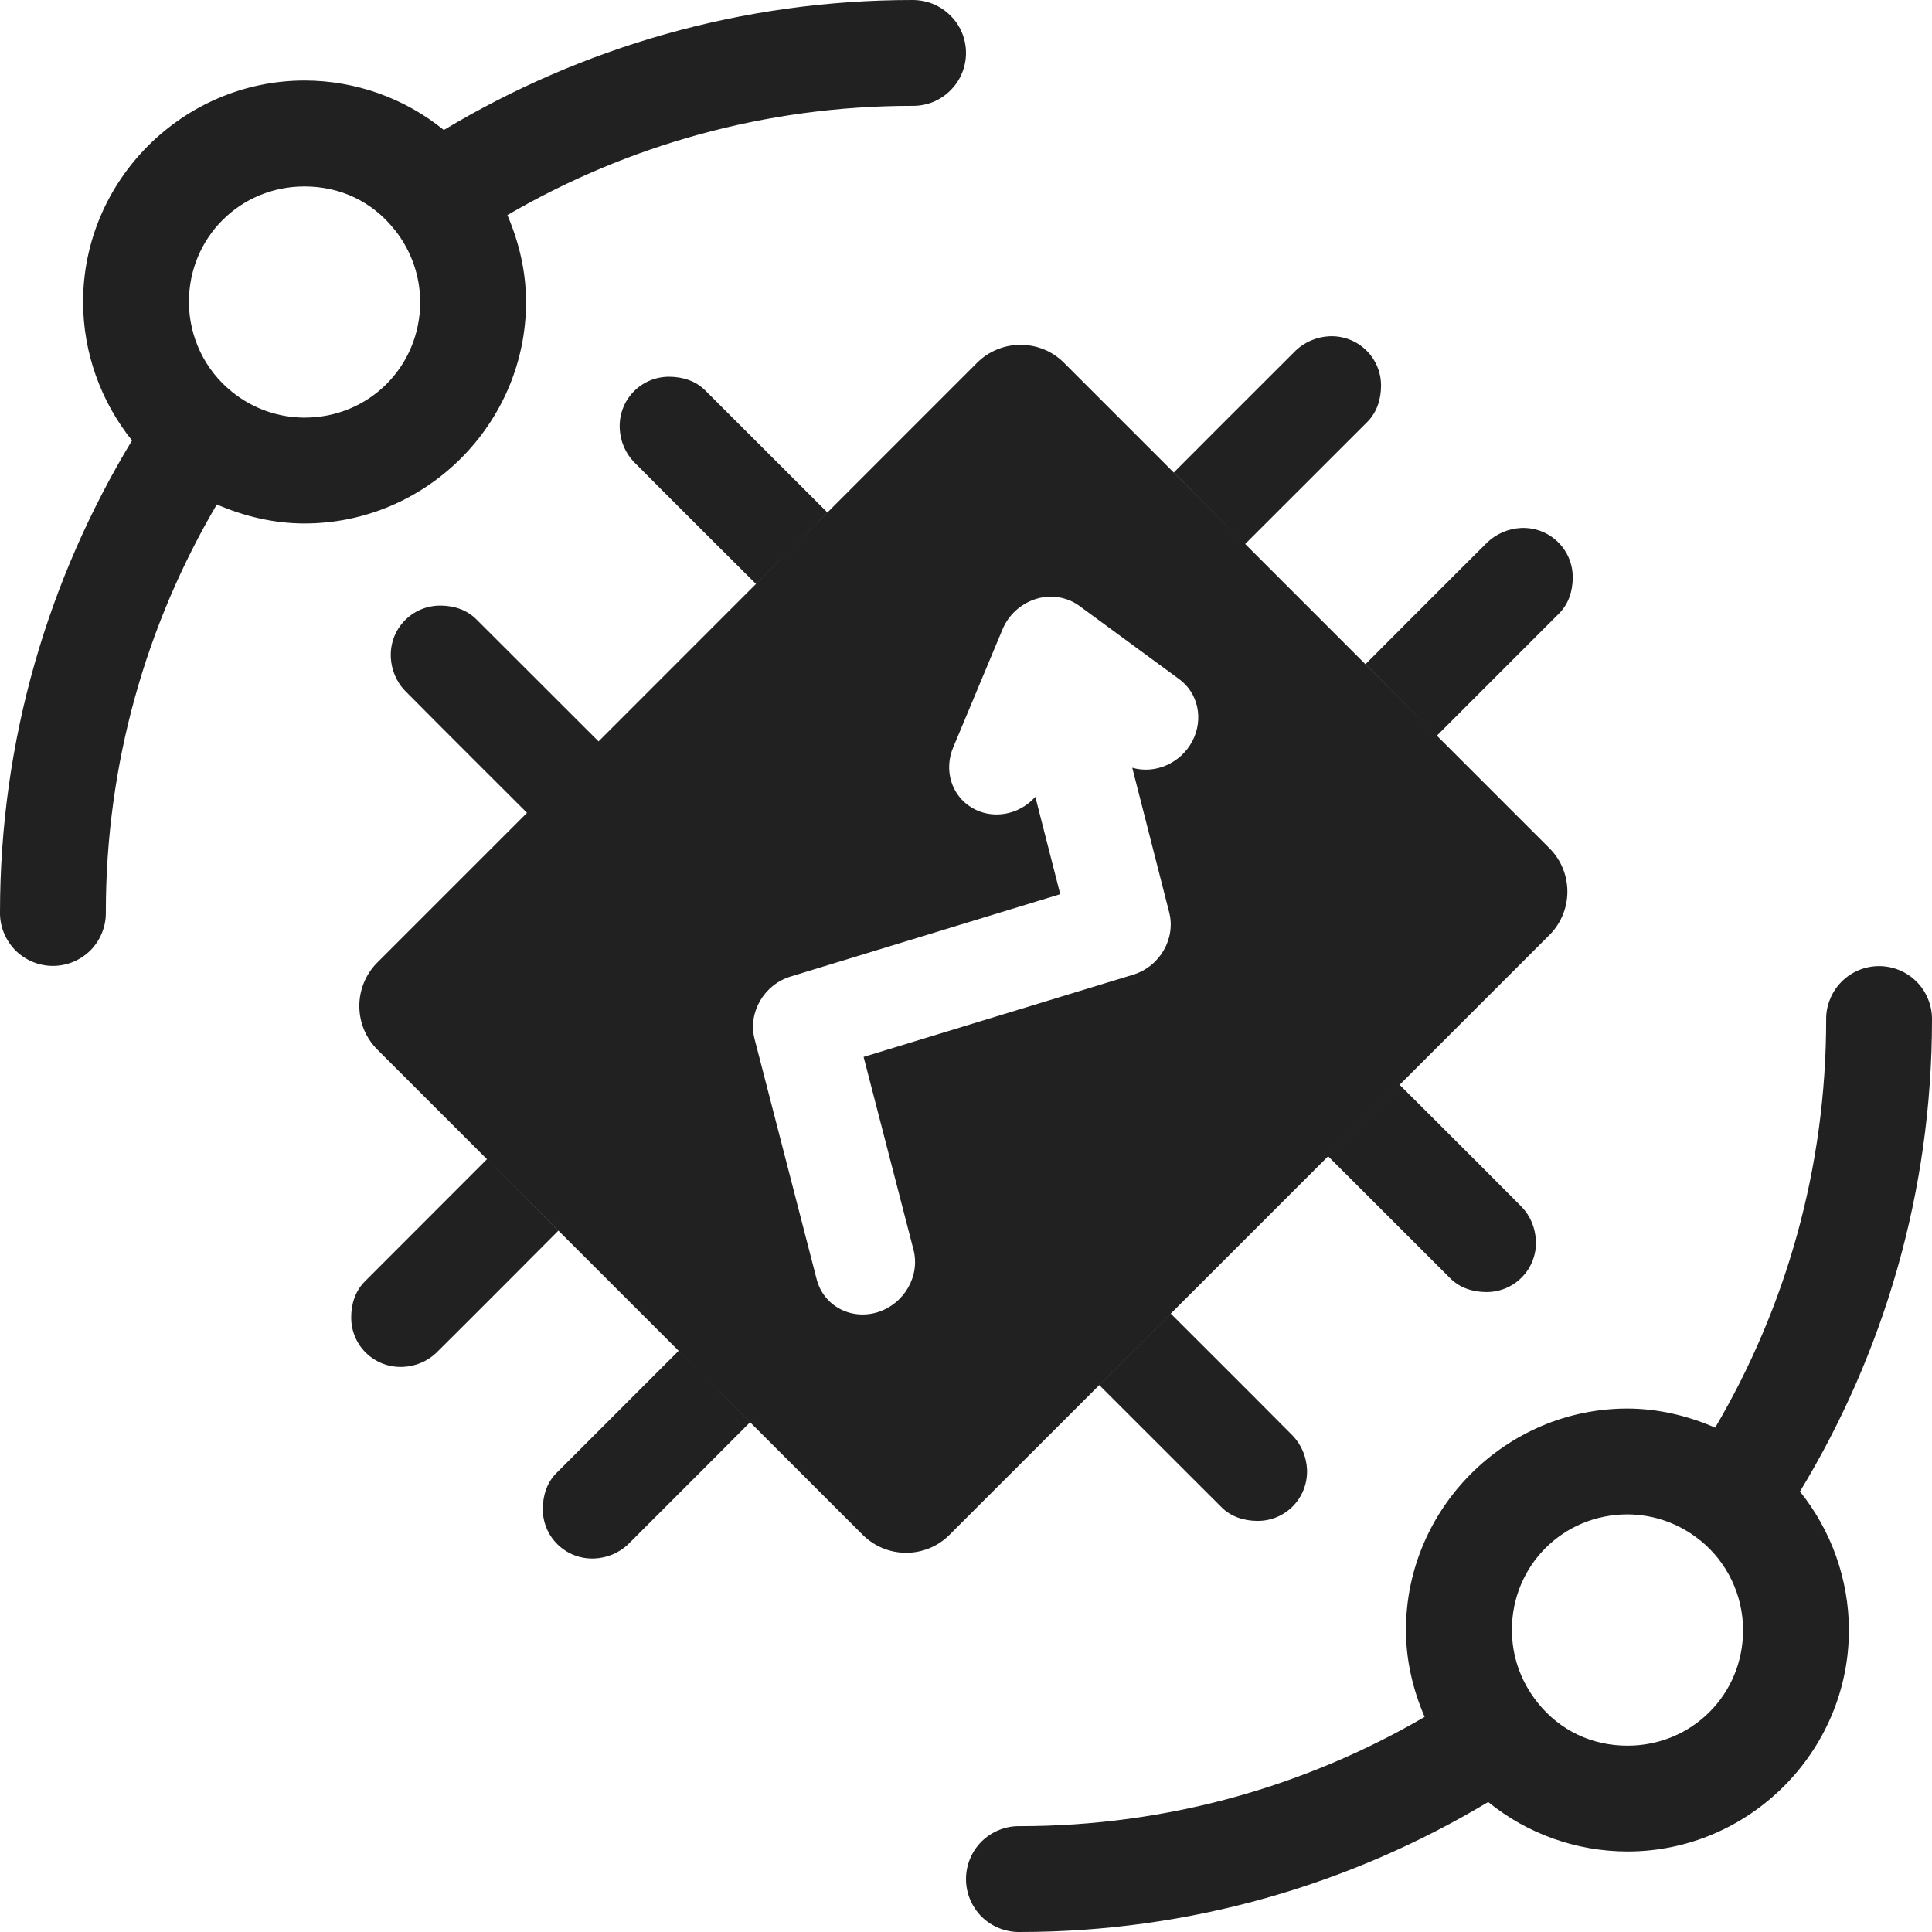
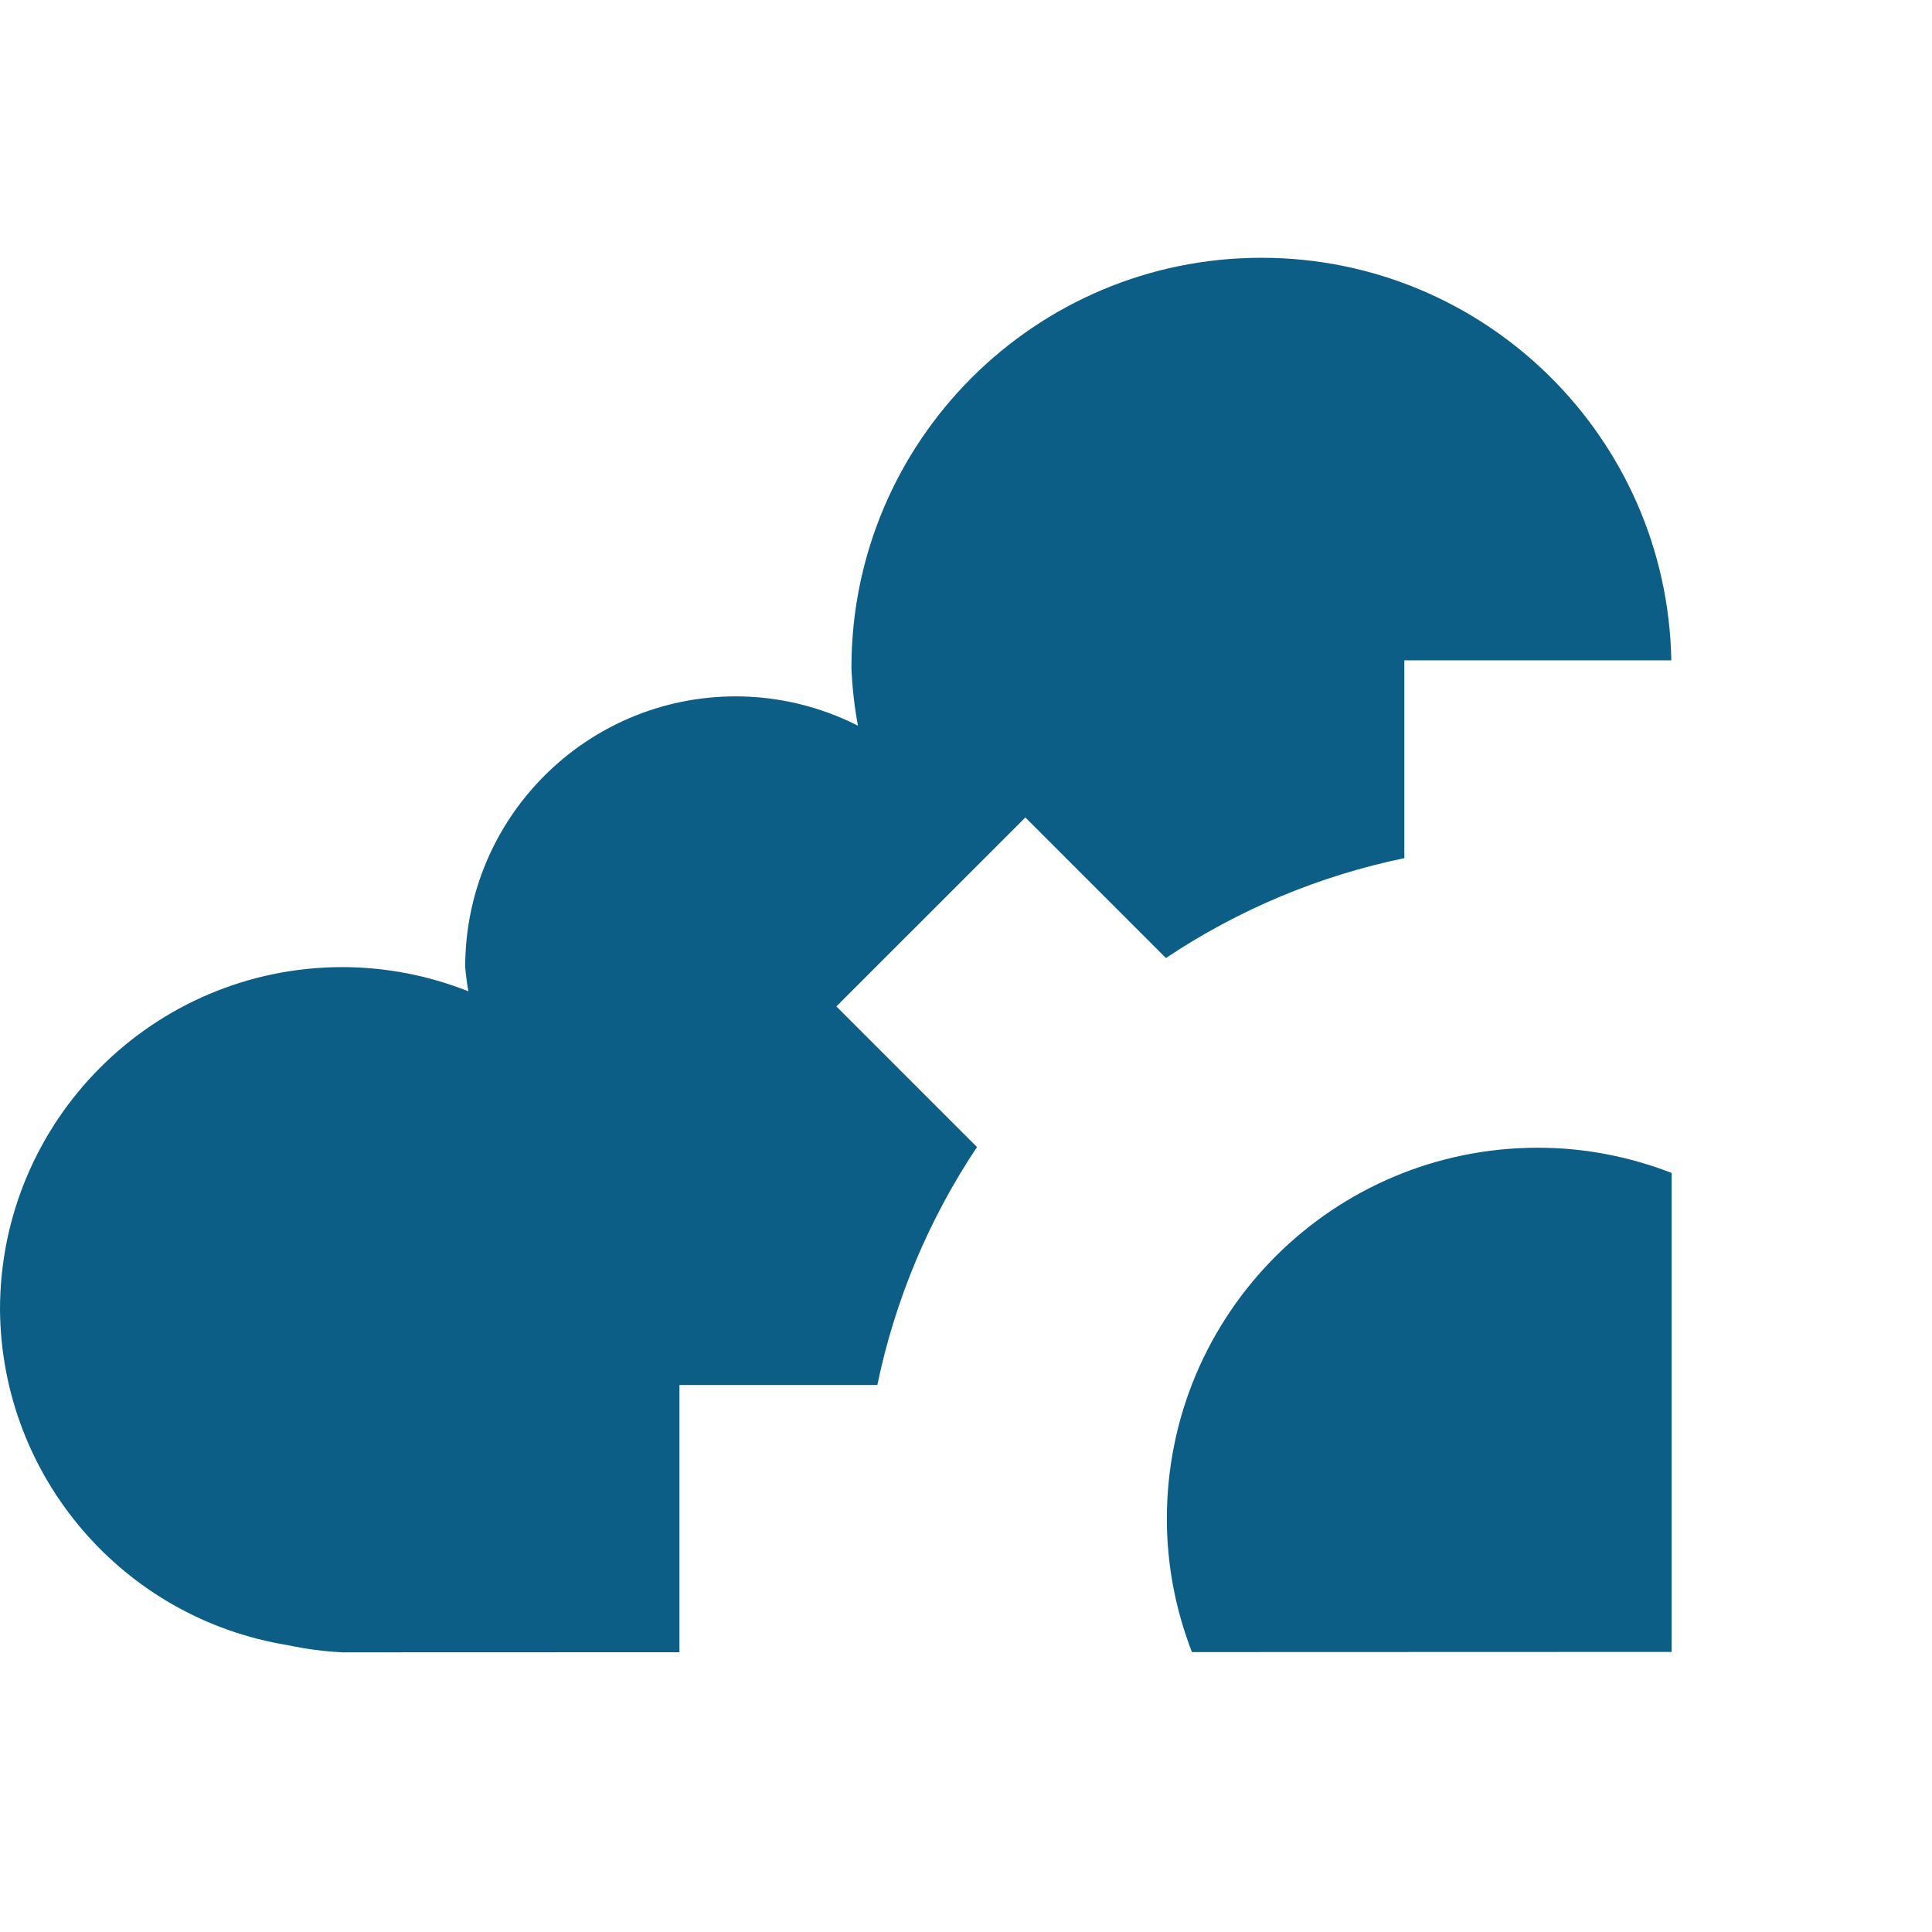
- <svg xmlns="http://www.w3.org/2000/svg" width="18" height="18" viewBox="0 0 18 18" fill="none">
-   <path d="M8.501 0C6.906 0 5.412 0.445 4.135 1.211C3.771 0.915 3.314 0.751 2.838 0.75C2.838 0.75 2.838 0.75 2.838 0.75C1.704 0.751 0.774 1.68 0.774 2.814C0.774 2.814 0.774 2.814 0.774 2.814C0.775 3.287 0.939 3.741 1.23 4.104C0.452 5.388 3.37531e-05 6.892 3.37531e-05 8.5C-0.001 8.565 0.011 8.63 0.036 8.691C0.06 8.751 0.097 8.806 0.142 8.853C0.188 8.899 0.243 8.936 0.303 8.961C0.363 8.986 0.428 8.999 0.493 8.999C0.558 8.999 0.623 8.986 0.683 8.961C0.743 8.936 0.798 8.899 0.844 8.853C0.89 8.806 0.926 8.751 0.95 8.691C0.975 8.63 0.987 8.565 0.986 8.5C0.986 7.111 1.364 5.815 2.02 4.7C2.277 4.811 2.553 4.877 2.837 4.877C2.837 4.877 2.837 4.877 2.837 4.877C3.971 4.877 4.901 3.948 4.901 2.814C4.901 2.814 4.901 2.814 4.901 2.814C4.901 2.533 4.837 2.259 4.727 2.004C5.836 1.358 7.123 0.986 8.501 0.986C8.566 0.987 8.631 0.975 8.691 0.951C8.752 0.926 8.807 0.89 8.853 0.844C8.9 0.798 8.937 0.744 8.962 0.683C8.987 0.623 9 0.559 9 0.493C9 0.428 8.987 0.364 8.962 0.303C8.937 0.243 8.9 0.189 8.853 0.143C8.807 0.097 8.752 0.061 8.691 0.036C8.631 0.012 8.566 -0 8.501 0L8.501 0ZM2.837 1.737C3.17 1.737 3.467 1.878 3.672 2.135C3.675 2.139 3.679 2.143 3.682 2.147C3.832 2.337 3.914 2.572 3.915 2.814C3.914 3.415 3.438 3.891 2.838 3.891C2.592 3.891 2.354 3.806 2.163 3.652C2.162 3.652 2.162 3.651 2.162 3.651C1.908 3.447 1.761 3.14 1.76 2.814C1.76 2.213 2.237 1.737 2.837 1.737Z" fill="black" fill-opacity="0.87" />
-   <path fill-rule="evenodd" clip-rule="evenodd" d="M3.768 5.784C3.684 5.871 3.635 5.992 3.641 6.125C3.647 6.24 3.692 6.351 3.773 6.435C4.155 6.821 4.91 7.573 4.91 7.573L5.576 6.907C5.576 6.907 4.847 6.178 4.441 5.773C4.351 5.681 4.231 5.643 4.103 5.642C3.971 5.642 3.852 5.696 3.768 5.784L3.768 5.784ZM5.576 6.907L3.515 8.968C3.292 9.192 3.292 9.554 3.515 9.778L8.037 14.299C8.261 14.523 8.624 14.523 8.847 14.299L14.435 8.712C14.659 8.488 14.659 8.125 14.435 7.902L13.387 6.854L11.601 5.068L9.913 3.38C9.69 3.157 9.327 3.157 9.103 3.38L5.577 6.907L5.576 6.907ZM7.709 4.775C7.709 4.775 6.979 4.046 6.574 3.641C6.484 3.549 6.363 3.511 6.236 3.51C5.971 3.509 5.761 3.727 5.774 3.993C5.779 4.108 5.825 4.219 5.905 4.303C6.288 4.689 7.043 5.44 7.043 5.44L7.709 4.775L7.709 4.775ZM11.601 5.068C11.601 5.068 12.33 4.339 12.736 3.934C12.828 3.843 12.866 3.723 12.867 3.595C12.868 3.33 12.649 3.121 12.384 3.133C12.269 3.139 12.158 3.185 12.073 3.265C11.688 3.648 10.936 4.402 10.936 4.402L11.601 5.068L11.601 5.068ZM13.387 6.854C13.387 6.854 14.116 6.125 14.522 5.719C14.614 5.629 14.652 5.509 14.653 5.381C14.654 5.116 14.435 4.907 14.17 4.919C14.055 4.925 13.944 4.971 13.859 5.051C13.474 5.433 12.722 6.188 12.722 6.188L13.387 6.854L13.387 6.854ZM12.374 10.773C12.374 10.773 13.104 11.502 13.509 11.907C13.599 11.999 13.72 12.037 13.847 12.038C14.113 12.039 14.322 11.82 14.31 11.555L14.309 11.555C14.304 11.44 14.258 11.329 14.178 11.245C13.795 10.859 13.04 10.107 13.04 10.107L12.374 10.773L12.374 10.773ZM10.242 12.905C10.242 12.905 10.971 13.634 11.377 14.039C11.467 14.131 11.588 14.169 11.715 14.17C11.98 14.171 12.189 13.953 12.177 13.687H12.177C12.171 13.572 12.125 13.461 12.045 13.377C11.662 12.991 10.908 12.239 10.908 12.239L10.242 12.905L10.242 12.905ZM6.323 12.585C6.323 12.585 5.594 13.315 5.188 13.72C5.096 13.81 5.058 13.931 5.057 14.058C5.056 14.323 5.275 14.532 5.54 14.52H5.54C5.655 14.515 5.766 14.469 5.851 14.389C6.236 14.006 6.988 13.251 6.988 13.251L6.323 12.585L6.323 12.585ZM4.537 10.8C4.537 10.8 3.808 11.53 3.403 11.935C3.311 12.025 3.272 12.146 3.272 12.273C3.271 12.538 3.489 12.747 3.755 12.735H3.755C3.87 12.73 3.981 12.684 4.065 12.604C4.451 12.221 5.202 11.466 5.202 11.466L4.537 10.8L4.537 10.8ZM9.444 5.707C9.539 5.611 9.667 5.557 9.798 5.559C9.892 5.561 9.981 5.59 10.055 5.644L10.983 6.325C11.163 6.454 11.216 6.699 11.109 6.905C11.001 7.11 10.764 7.215 10.549 7.153L10.893 8.5C10.956 8.745 10.806 9.005 10.557 9.081L8.046 9.847L8.51 11.64C8.576 11.886 8.425 12.149 8.175 12.226C7.924 12.302 7.67 12.163 7.608 11.916L7.03 9.679C6.967 9.434 7.117 9.174 7.366 9.098L9.878 8.331L9.646 7.424C9.491 7.597 9.24 7.639 9.051 7.523C8.862 7.408 8.791 7.17 8.883 6.958L9.34 5.864C9.364 5.806 9.4 5.752 9.444 5.707L9.444 5.707Z" fill="black" fill-opacity="0.87" />
-   <path d="M9.499 18C11.095 18 12.588 17.555 13.865 16.789C14.229 17.085 14.686 17.249 15.162 17.25C15.162 17.25 15.163 17.25 15.163 17.25C16.296 17.25 17.226 16.32 17.226 15.186C17.226 15.186 17.226 15.186 17.226 15.186C17.225 14.713 17.061 14.259 16.77 13.896C17.548 12.613 18 11.108 18 9.5C18.001 9.435 17.989 9.37 17.964 9.31C17.94 9.249 17.904 9.194 17.858 9.148C17.812 9.101 17.757 9.064 17.697 9.039C17.637 9.014 17.572 9.001 17.507 9.001C17.442 9.001 17.377 9.014 17.317 9.039C17.257 9.064 17.202 9.101 17.156 9.148C17.11 9.194 17.074 9.249 17.05 9.31C17.025 9.37 17.013 9.435 17.014 9.5C17.014 10.89 16.636 12.186 15.98 13.301C15.723 13.189 15.447 13.124 15.163 13.123C15.163 13.123 15.163 13.123 15.163 13.123C14.029 13.123 13.099 14.053 13.099 15.186C13.099 15.468 13.163 15.741 13.273 15.996C12.164 16.642 10.877 17.014 9.499 17.014C9.434 17.013 9.369 17.025 9.308 17.05C9.248 17.074 9.193 17.11 9.146 17.156C9.1 17.202 9.063 17.256 9.038 17.317C9.013 17.377 9 17.442 9 17.507C9 17.572 9.013 17.637 9.038 17.697C9.063 17.757 9.1 17.812 9.146 17.858C9.193 17.904 9.248 17.94 9.308 17.964C9.369 17.988 9.434 18.001 9.499 18L9.499 18ZM15.163 16.264C14.83 16.264 14.533 16.122 14.328 15.866C14.325 15.861 14.322 15.857 14.318 15.853C14.168 15.663 14.086 15.429 14.086 15.186C14.086 14.586 14.562 14.11 15.162 14.109C15.408 14.11 15.646 14.194 15.837 14.349C15.838 14.349 15.838 14.349 15.838 14.349C16.092 14.553 16.239 14.861 16.24 15.187C16.24 15.787 15.764 16.264 15.163 16.264Z" fill="black" fill-opacity="0.87" />
+ <svg xmlns="http://www.w3.org/2000/svg" width="100%" height="100%" viewBox="0 0 1334 1334">
+   <path fill="#0c5e86" fill-rule="nonzero" d="M871.043,177.981c-156.374,-0.002 -283.149,126.764 -283.158,283.138c0.552,13.404 2.056,26.753 4.5,39.944c-26.11,-13.251 -54.969,-20.184 -84.25,-20.24c-103.239,0.002 -186.934,83.696 -186.935,186.935c0.482,5.601 1.216,11.177 2.2,16.711c-27.629,-10.975 -57.079,-16.644 -86.807,-16.711c-130.668,-0.004 -236.597,105.926 -236.593,236.593c0.949,115.328 84.92,213.167 198.77,231.597c12.421,2.662 25.037,4.319 37.724,4.956l0.199,0l232.45,-0.077l0,-184.517l136.643,0c12.165,-58.677 35.528,-114.462 68.807,-164.297l-15.958,-15.958l-81.137,-81.138l35.127,-35.127l31.301,-31.281l35.425,-35.425l28.645,-28.645l49.103,49.103l47.953,47.953c49.918,-33.373 105.815,-56.791 164.614,-68.966l0,-136.603l184.338,0c-2.839,-154.265 -128.669,-277.865 -282.96,-277.945l-0.001,-0.002Z" />
+   <path fill="#0c5e86" fill-rule="nonzero" d="M1154.202,809.874c-28.661,-11.082 -59.707,-17.405 -92.278,-17.405c-141.509,0 -256.238,114.709 -256.238,256.238c0,32.478 6.282,63.428 17.306,92.021l331.211,-0.115l0,-330.738Z" />
</svg>
